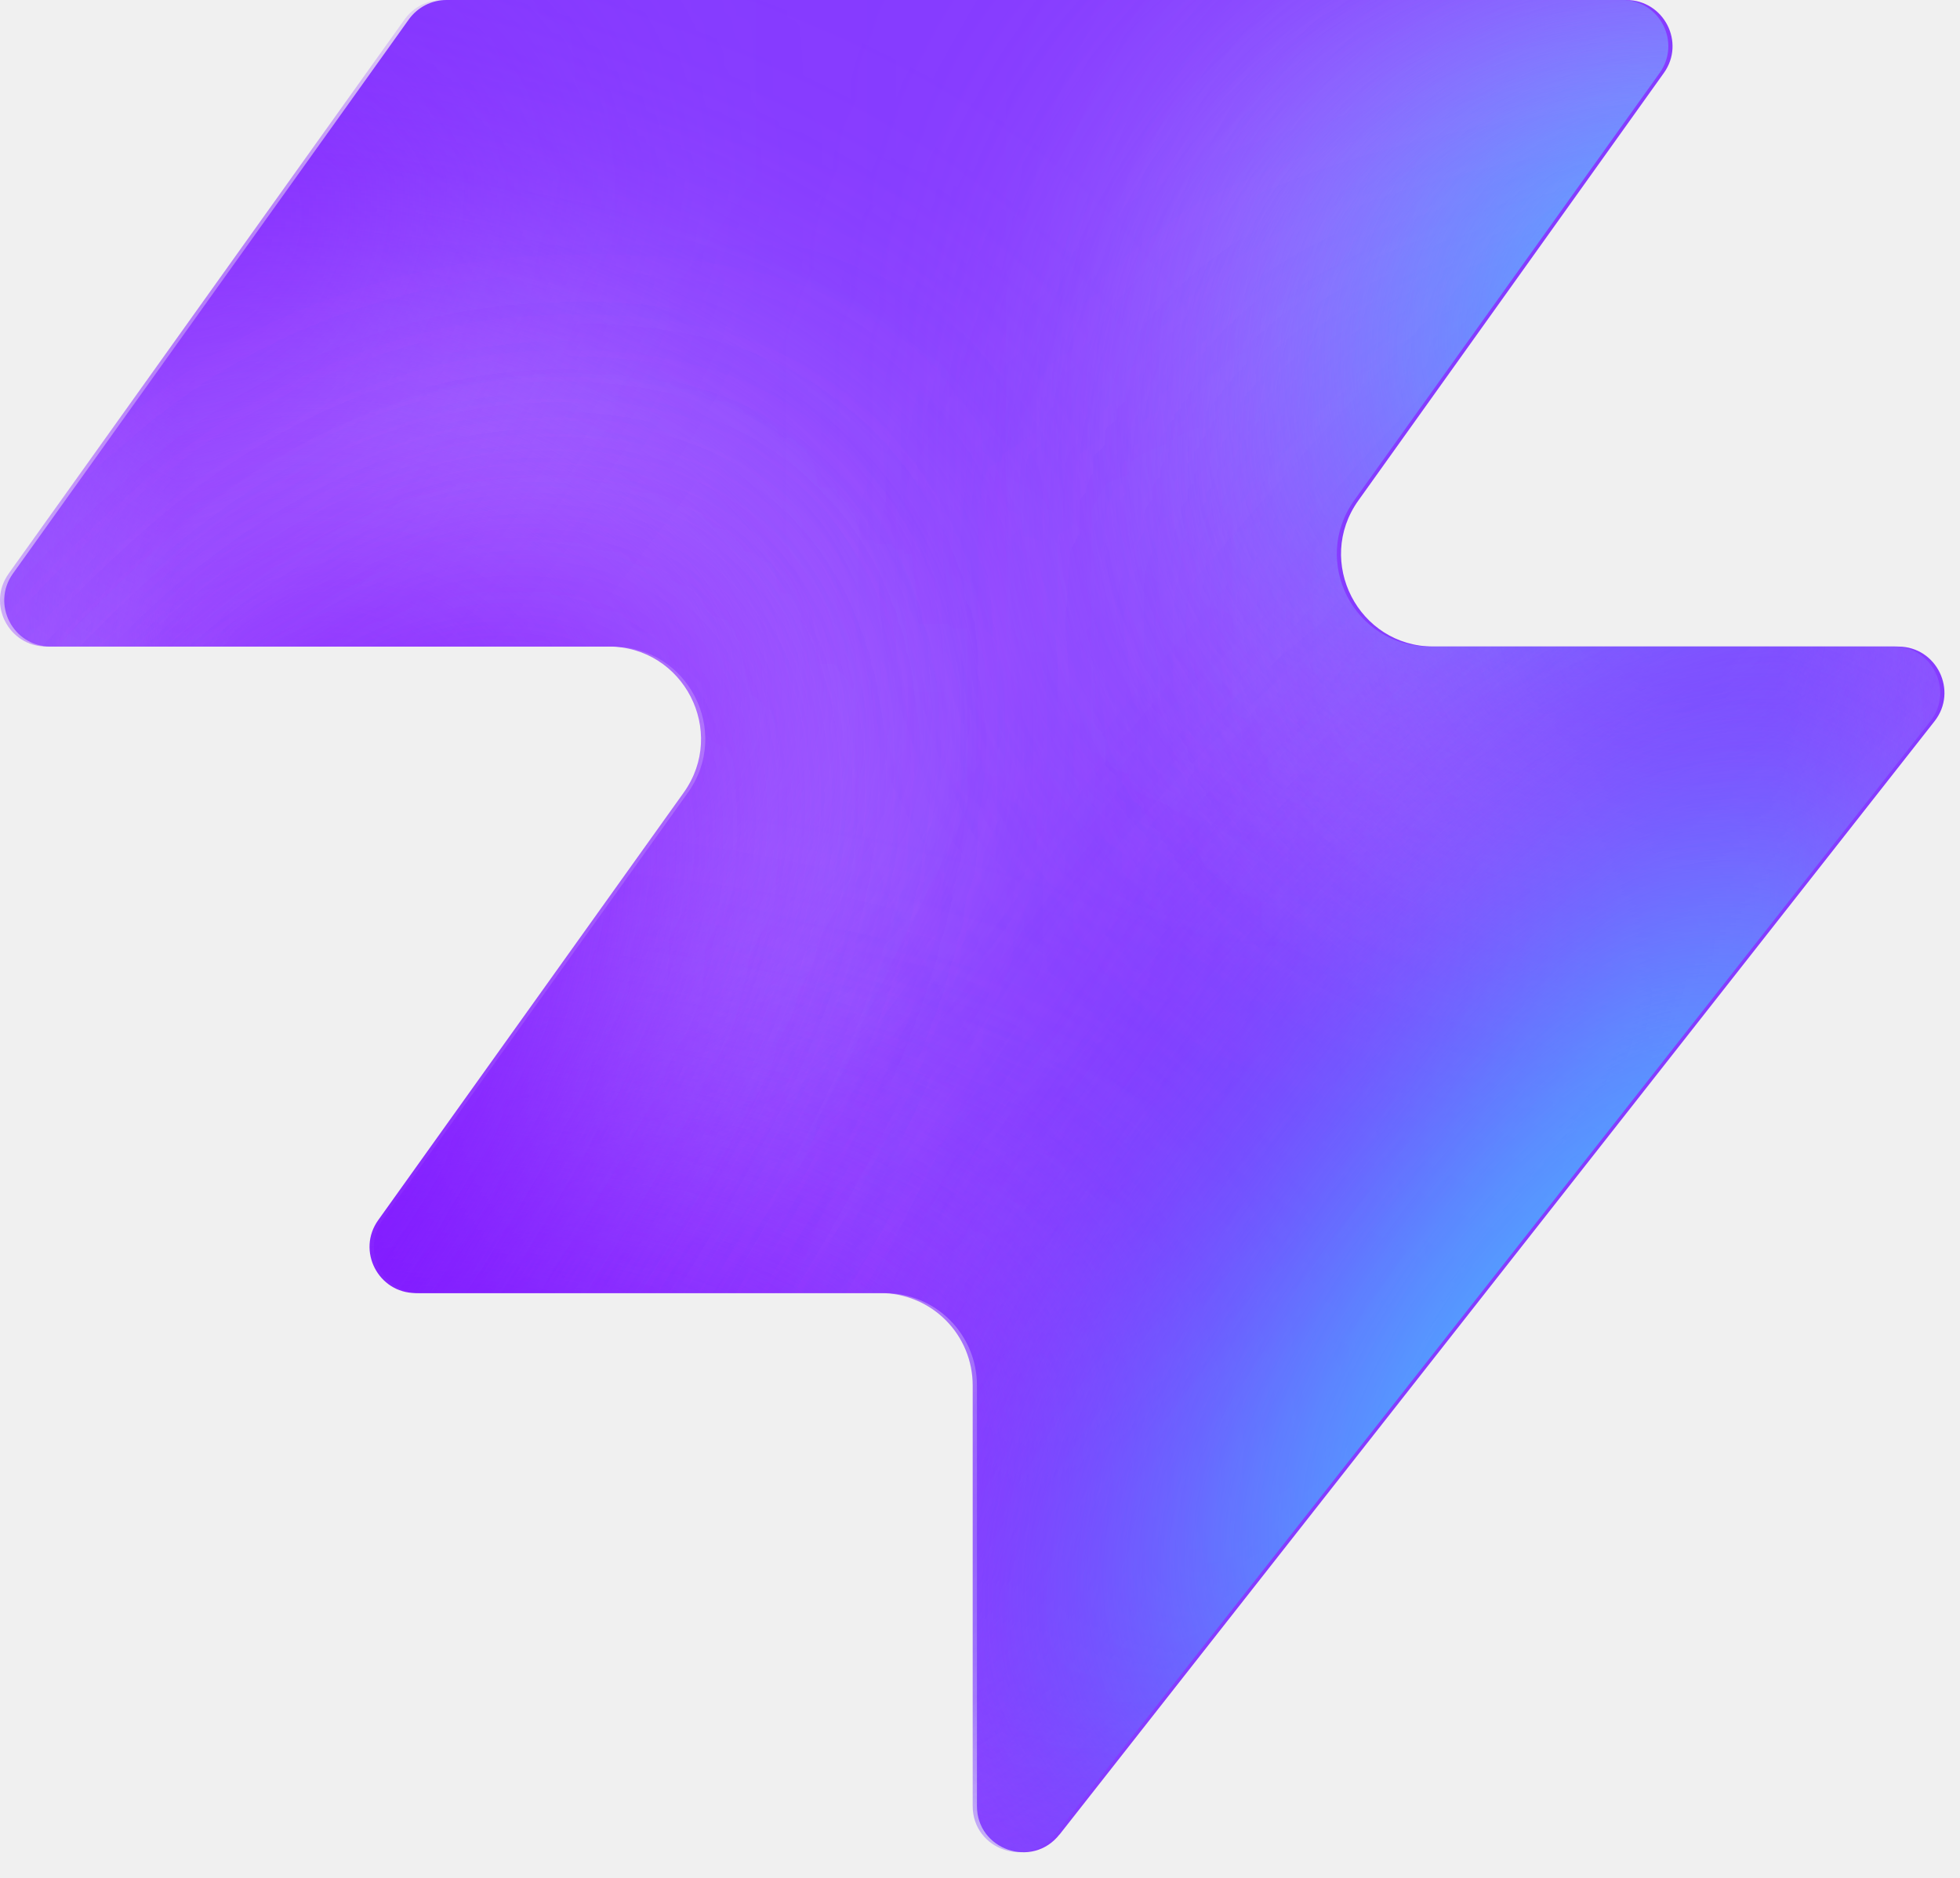
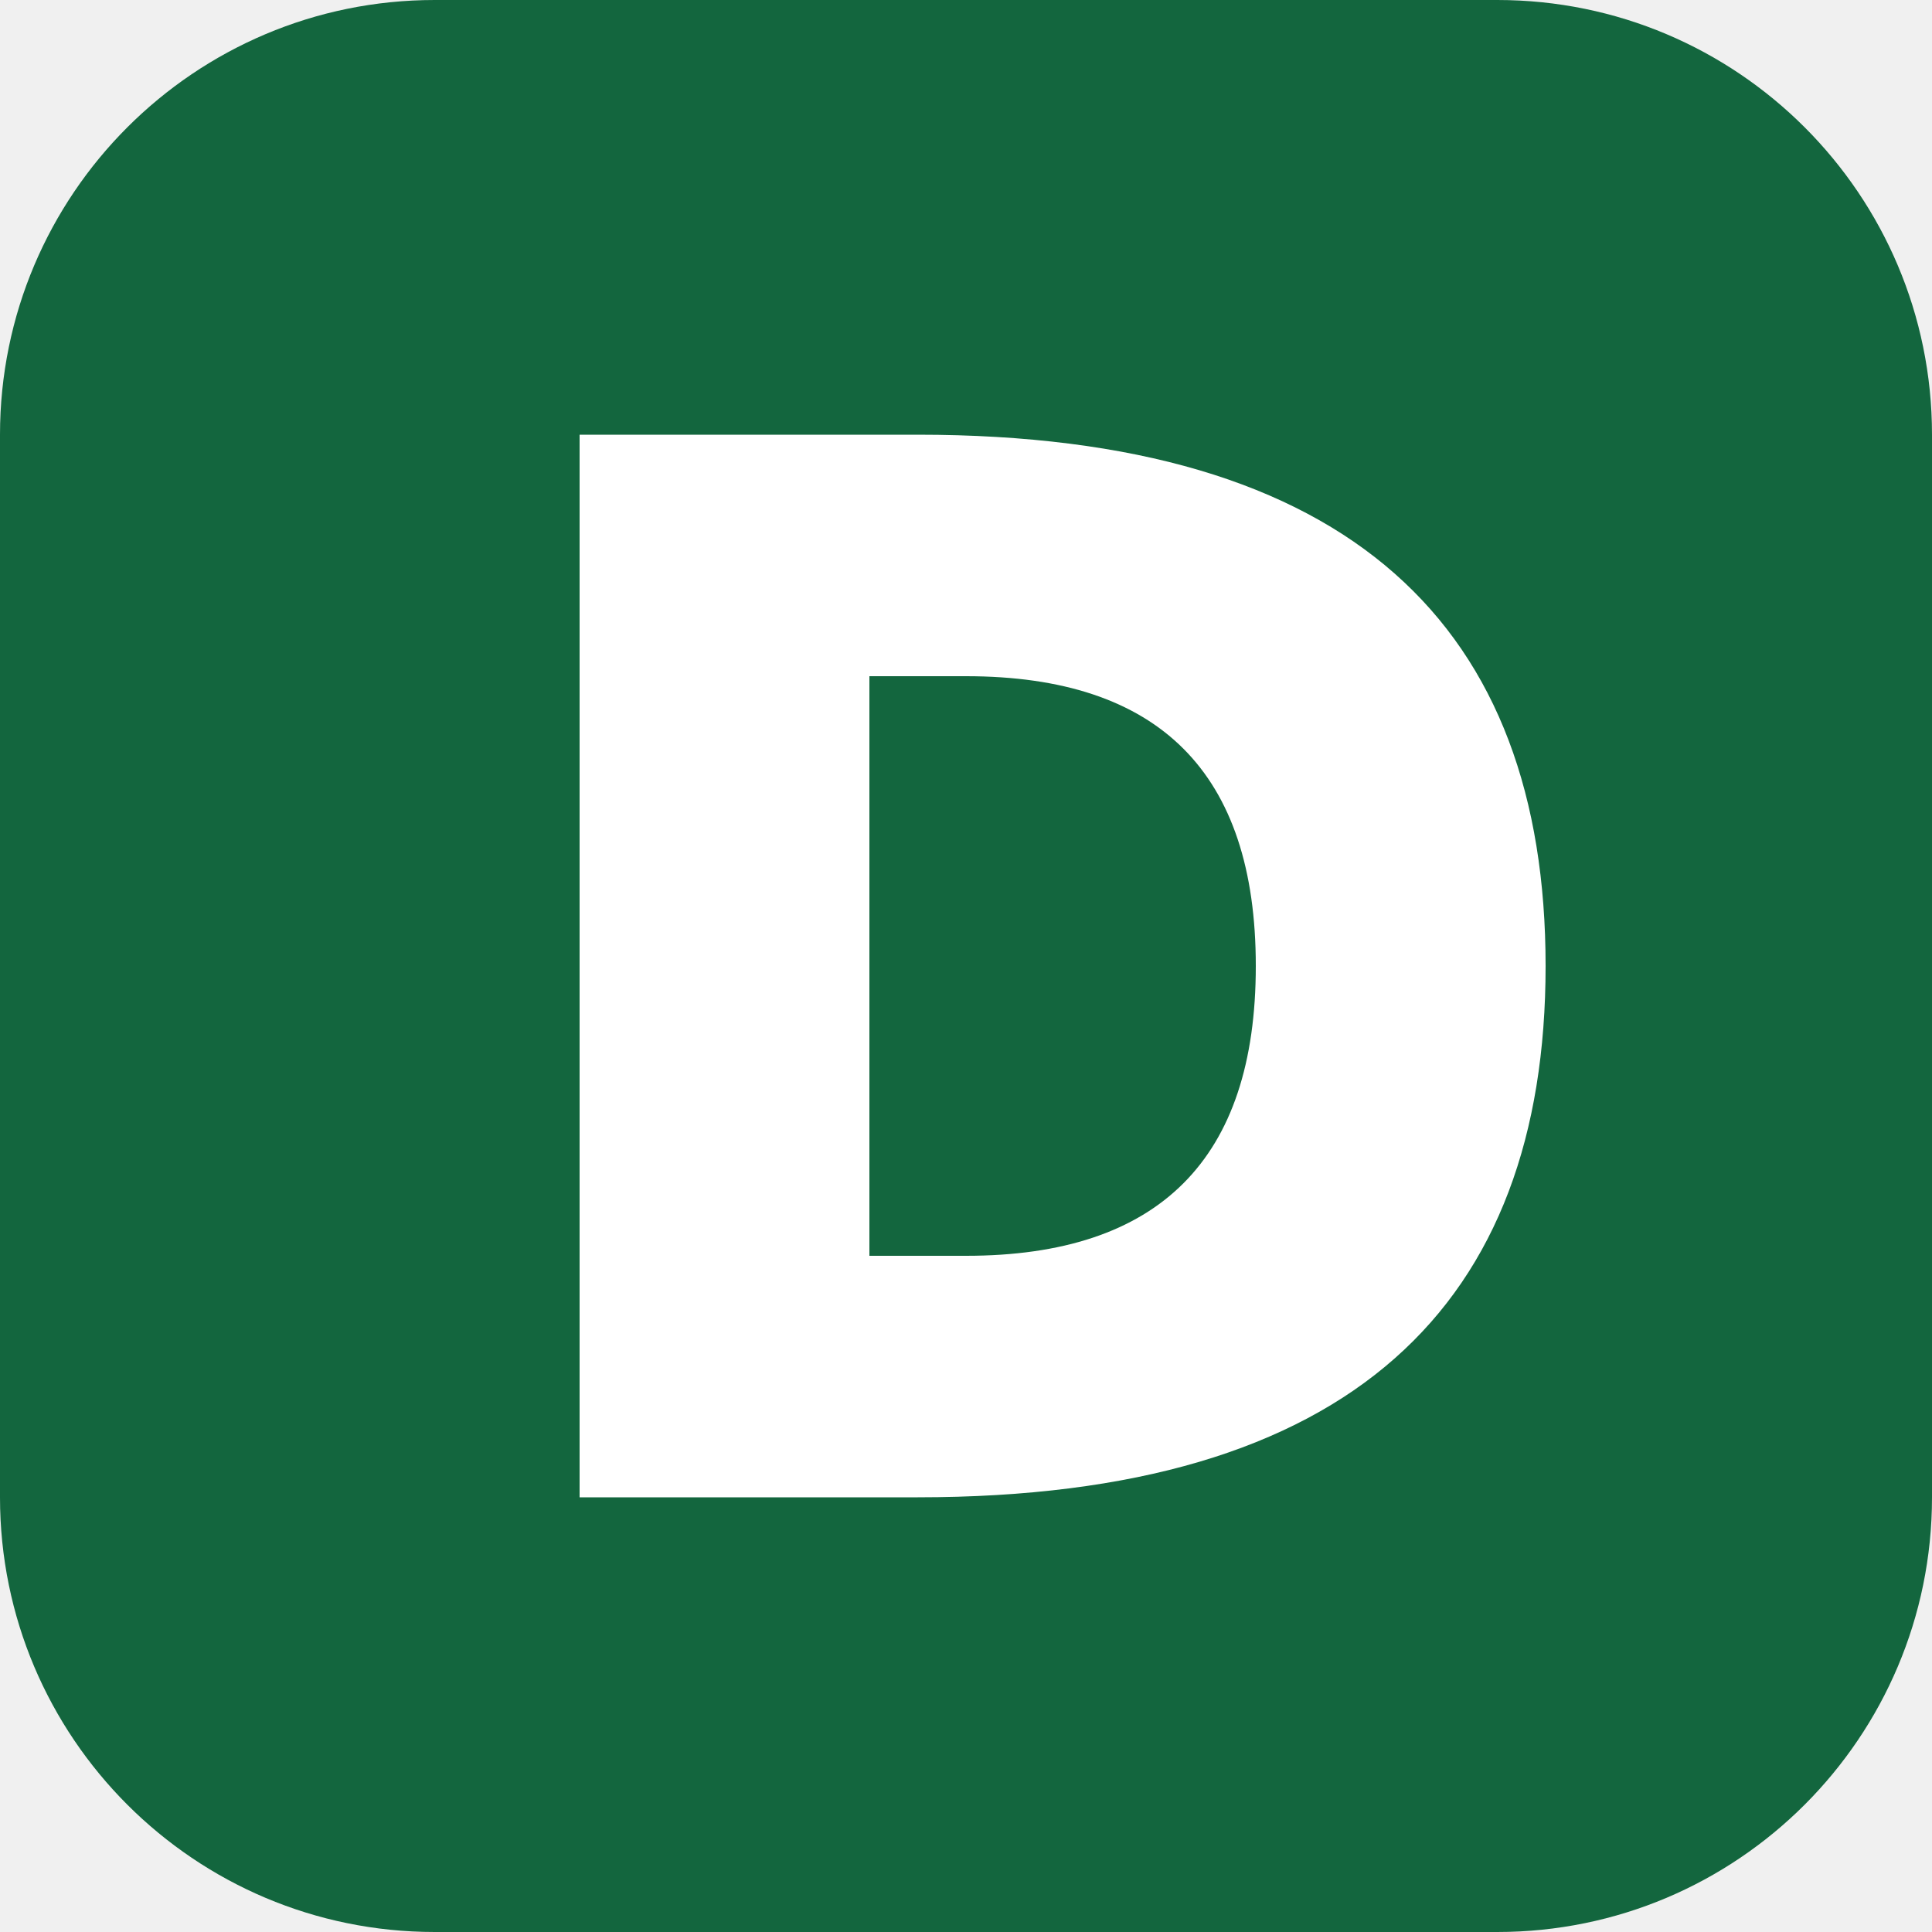
- <svg xmlns="http://www.w3.org/2000/svg" width="48" height="46" fill="none" viewBox="0 0 48 46">
-   <path fill="#863bff" d="M25.946 44.938c-.664.845-2.021.375-2.021-.698V33.937a2.26 2.26 0 0 0-2.262-2.262H10.287c-.92 0-1.456-1.04-.92-1.788l7.48-10.471c1.07-1.497 0-3.578-1.842-3.578H1.237c-.92 0-1.456-1.04-.92-1.788L10.013.474c.214-.297.556-.474.92-.474h28.894c.92 0 1.456 1.04.92 1.788l-7.48 10.471c-1.07 1.498 0 3.579 1.842 3.579h11.377c.943 0 1.473 1.088.89 1.83L25.947 44.94z" style="fill:#863bff;fill:color(display-p3 .525 .23 1);fill-opacity:1" />
-   <mask id="a" width="48" height="46" x="0" y="0" maskUnits="userSpaceOnUse" style="mask-type:alpha">
-     <path fill="#000" d="M25.842 44.938c-.664.844-2.021.375-2.021-.698V33.937a2.26 2.26 0 0 0-2.262-2.262H10.183c-.92 0-1.456-1.04-.92-1.788l7.48-10.471c1.07-1.498 0-3.579-1.842-3.579H1.133c-.92 0-1.456-1.04-.92-1.787L9.91.473c.214-.297.556-.474.92-.474h28.894c.92 0 1.456 1.04.92 1.788l-7.48 10.471c-1.07 1.498 0 3.578 1.842 3.578h11.377c.943 0 1.473 1.088.89 1.832L25.843 44.94z" style="fill:#000;fill-opacity:1" />
-   </mask>
-   <g mask="url(#a)">
-     <g filter="url(#b)">
-       <ellipse cx="5.508" cy="14.704" fill="#ede6ff" rx="5.508" ry="14.704" style="fill:#ede6ff;fill:color(display-p3 .927 .903 1);fill-opacity:1" transform="matrix(.00324 1 1 -.00324 -4.47 31.516)" />
-     </g>
-     <g filter="url(#c)">
-       <ellipse cx="10.399" cy="29.851" fill="#ede6ff" rx="10.399" ry="29.851" style="fill:#ede6ff;fill:color(display-p3 .927 .903 1);fill-opacity:1" transform="matrix(.00324 1 1 -.00324 -39.328 7.883)" />
-     </g>
-     <g filter="url(#d)">
-       <ellipse cx="5.508" cy="30.487" fill="#7e14ff" rx="5.508" ry="30.487" style="fill:#7e14ff;fill:color(display-p3 .492 .077 1);fill-opacity:1" transform="rotate(89.814 -25.913 -14.639)scale(1 -1)" />
-     </g>
-     <g filter="url(#e)">
-       <ellipse cx="5.508" cy="30.599" fill="#7e14ff" rx="5.508" ry="30.599" style="fill:#7e14ff;fill:color(display-p3 .492 .077 1);fill-opacity:1" transform="rotate(89.814 -32.644 -3.334)scale(1 -1)" />
-     </g>
-     <g filter="url(#f)">
-       <ellipse cx="5.508" cy="30.599" fill="#7e14ff" rx="5.508" ry="30.599" style="fill:#7e14ff;fill:color(display-p3 .492 .077 1);fill-opacity:1" transform="matrix(.00324 1 1 -.00324 -34.34 30.47)" />
-     </g>
-     <g filter="url(#g)">
-       <ellipse cx="14.072" cy="22.078" fill="#ede6ff" rx="14.072" ry="22.078" style="fill:#ede6ff;fill:color(display-p3 .927 .903 1);fill-opacity:1" transform="rotate(93.35 24.506 48.493)scale(-1 1)" />
-     </g>
-     <g filter="url(#h)">
-       <ellipse cx="3.47" cy="21.501" fill="#7e14ff" rx="3.47" ry="21.501" style="fill:#7e14ff;fill:color(display-p3 .492 .077 1);fill-opacity:1" transform="rotate(89.009 28.708 47.59)scale(-1 1)" />
-     </g>
-     <g filter="url(#i)">
-       <ellipse cx="3.47" cy="21.501" fill="#7e14ff" rx="3.47" ry="21.501" style="fill:#7e14ff;fill:color(display-p3 .492 .077 1);fill-opacity:1" transform="rotate(89.009 28.708 47.59)scale(-1 1)" />
-     </g>
-     <g filter="url(#j)">
-       <ellipse cx=".387" cy="8.972" fill="#7e14ff" rx="4.407" ry="29.108" style="fill:#7e14ff;fill:color(display-p3 .492 .077 1);fill-opacity:1" transform="rotate(39.51 .387 8.972)" />
-     </g>
-     <g filter="url(#k)">
-       <ellipse cx="47.523" cy="-6.092" fill="#7e14ff" rx="4.407" ry="29.108" style="fill:#7e14ff;fill:color(display-p3 .492 .077 1);fill-opacity:1" transform="rotate(37.892 47.523 -6.092)" />
-     </g>
-     <g filter="url(#l)">
-       <ellipse cx="41.412" cy="6.333" fill="#47bfff" rx="5.971" ry="9.665" style="fill:#47bfff;fill:color(display-p3 .28 .748 1);fill-opacity:1" transform="rotate(37.892 41.412 6.333)" />
-     </g>
-     <g filter="url(#m)">
-       <ellipse cx="-1.879" cy="38.332" fill="#7e14ff" rx="4.407" ry="29.108" style="fill:#7e14ff;fill:color(display-p3 .492 .077 1);fill-opacity:1" transform="rotate(37.892 -1.88 38.332)" />
-     </g>
-     <g filter="url(#n)">
-       <ellipse cx="-1.879" cy="38.332" fill="#7e14ff" rx="4.407" ry="29.108" style="fill:#7e14ff;fill:color(display-p3 .492 .077 1);fill-opacity:1" transform="rotate(37.892 -1.88 38.332)" />
-     </g>
-     <g filter="url(#o)">
-       <ellipse cx="35.651" cy="29.907" fill="#7e14ff" rx="4.407" ry="29.108" style="fill:#7e14ff;fill:color(display-p3 .492 .077 1);fill-opacity:1" transform="rotate(37.892 35.651 29.907)" />
-     </g>
-     <g filter="url(#p)">
-       <ellipse cx="38.418" cy="32.4" fill="#47bfff" rx="5.971" ry="15.297" style="fill:#47bfff;fill:color(display-p3 .28 .748 1);fill-opacity:1" transform="rotate(37.892 38.418 32.4)" />
-     </g>
-   </g>
-   <defs>
-     <filter id="b" width="60.045" height="41.654" x="-19.77" y="16.149" color-interpolation-filters="sRGB" filterUnits="userSpaceOnUse">
-       <feFlood flood-opacity="0" result="BackgroundImageFix" />
-       <feBlend in="SourceGraphic" in2="BackgroundImageFix" result="shape" />
-       <feGaussianBlur result="effect1_foregroundBlur_2002_17158" stdDeviation="7.659" />
-     </filter>
-     <filter id="c" width="90.34" height="51.437" x="-54.613" y="-7.533" color-interpolation-filters="sRGB" filterUnits="userSpaceOnUse">
-       <feFlood flood-opacity="0" result="BackgroundImageFix" />
-       <feBlend in="SourceGraphic" in2="BackgroundImageFix" result="shape" />
-       <feGaussianBlur result="effect1_foregroundBlur_2002_17158" stdDeviation="7.659" />
-     </filter>
-     <filter id="d" width="79.355" height="29.4" x="-49.64" y="2.03" color-interpolation-filters="sRGB" filterUnits="userSpaceOnUse">
-       <feFlood flood-opacity="0" result="BackgroundImageFix" />
-       <feBlend in="SourceGraphic" in2="BackgroundImageFix" result="shape" />
-       <feGaussianBlur result="effect1_foregroundBlur_2002_17158" stdDeviation="4.596" />
-     </filter>
-     <filter id="e" width="79.579" height="29.4" x="-45.045" y="20.029" color-interpolation-filters="sRGB" filterUnits="userSpaceOnUse">
-       <feFlood flood-opacity="0" result="BackgroundImageFix" />
-       <feBlend in="SourceGraphic" in2="BackgroundImageFix" result="shape" />
-       <feGaussianBlur result="effect1_foregroundBlur_2002_17158" stdDeviation="4.596" />
-     </filter>
-     <filter id="f" width="79.579" height="29.4" x="-43.513" y="21.178" color-interpolation-filters="sRGB" filterUnits="userSpaceOnUse">
-       <feFlood flood-opacity="0" result="BackgroundImageFix" />
-       <feBlend in="SourceGraphic" in2="BackgroundImageFix" result="shape" />
-       <feGaussianBlur result="effect1_foregroundBlur_2002_17158" stdDeviation="4.596" />
-     </filter>
-     <filter id="g" width="74.749" height="58.852" x="15.756" y="-17.901" color-interpolation-filters="sRGB" filterUnits="userSpaceOnUse">
-       <feFlood flood-opacity="0" result="BackgroundImageFix" />
-       <feBlend in="SourceGraphic" in2="BackgroundImageFix" result="shape" />
-       <feGaussianBlur result="effect1_foregroundBlur_2002_17158" stdDeviation="7.659" />
-     </filter>
-     <filter id="h" width="61.377" height="25.362" x="23.548" y="2.284" color-interpolation-filters="sRGB" filterUnits="userSpaceOnUse">
-       <feFlood flood-opacity="0" result="BackgroundImageFix" />
-       <feBlend in="SourceGraphic" in2="BackgroundImageFix" result="shape" />
-       <feGaussianBlur result="effect1_foregroundBlur_2002_17158" stdDeviation="4.596" />
-     </filter>
-     <filter id="i" width="61.377" height="25.362" x="23.548" y="2.284" color-interpolation-filters="sRGB" filterUnits="userSpaceOnUse">
-       <feFlood flood-opacity="0" result="BackgroundImageFix" />
-       <feBlend in="SourceGraphic" in2="BackgroundImageFix" result="shape" />
-       <feGaussianBlur result="effect1_foregroundBlur_2002_17158" stdDeviation="4.596" />
-     </filter>
-     <filter id="j" width="56.045" height="63.649" x="-27.636" y="-22.853" color-interpolation-filters="sRGB" filterUnits="userSpaceOnUse">
-       <feFlood flood-opacity="0" result="BackgroundImageFix" />
-       <feBlend in="SourceGraphic" in2="BackgroundImageFix" result="shape" />
-       <feGaussianBlur result="effect1_foregroundBlur_2002_17158" stdDeviation="4.596" />
-     </filter>
-     <filter id="k" width="54.814" height="64.646" x="20.116" y="-38.415" color-interpolation-filters="sRGB" filterUnits="userSpaceOnUse">
-       <feFlood flood-opacity="0" result="BackgroundImageFix" />
-       <feBlend in="SourceGraphic" in2="BackgroundImageFix" result="shape" />
-       <feGaussianBlur result="effect1_foregroundBlur_2002_17158" stdDeviation="4.596" />
-     </filter>
-     <filter id="l" width="33.541" height="35.313" x="24.641" y="-11.323" color-interpolation-filters="sRGB" filterUnits="userSpaceOnUse">
-       <feFlood flood-opacity="0" result="BackgroundImageFix" />
-       <feBlend in="SourceGraphic" in2="BackgroundImageFix" result="shape" />
-       <feGaussianBlur result="effect1_foregroundBlur_2002_17158" stdDeviation="4.596" />
-     </filter>
-     <filter id="m" width="54.814" height="64.646" x="-29.286" y="6.009" color-interpolation-filters="sRGB" filterUnits="userSpaceOnUse">
-       <feFlood flood-opacity="0" result="BackgroundImageFix" />
-       <feBlend in="SourceGraphic" in2="BackgroundImageFix" result="shape" />
-       <feGaussianBlur result="effect1_foregroundBlur_2002_17158" stdDeviation="4.596" />
-     </filter>
-     <filter id="n" width="54.814" height="64.646" x="-29.286" y="6.009" color-interpolation-filters="sRGB" filterUnits="userSpaceOnUse">
-       <feFlood flood-opacity="0" result="BackgroundImageFix" />
-       <feBlend in="SourceGraphic" in2="BackgroundImageFix" result="shape" />
-       <feGaussianBlur result="effect1_foregroundBlur_2002_17158" stdDeviation="4.596" />
-     </filter>
-     <filter id="o" width="54.814" height="64.646" x="8.244" y="-2.416" color-interpolation-filters="sRGB" filterUnits="userSpaceOnUse">
-       <feFlood flood-opacity="0" result="BackgroundImageFix" />
-       <feBlend in="SourceGraphic" in2="BackgroundImageFix" result="shape" />
-       <feGaussianBlur result="effect1_foregroundBlur_2002_17158" stdDeviation="4.596" />
-     </filter>
-     <filter id="p" width="39.409" height="43.623" x="18.713" y="10.588" color-interpolation-filters="sRGB" filterUnits="userSpaceOnUse">
-       <feFlood flood-opacity="0" result="BackgroundImageFix" />
-       <feBlend in="SourceGraphic" in2="BackgroundImageFix" result="shape" />
-       <feGaussianBlur result="effect1_foregroundBlur_2002_17158" stdDeviation="4.596" />
-     </filter>
-   </defs>
+ <svg xmlns="http://www.w3.org/2000/svg" viewBox="0 0 40 40">
+   <rect width="40" height="40" rx="9" fill="#13663e" />
+   <path d="M12 9h7c9 0 13 4 13 11s-4 11-13 11h-7V9zm6 5v12h2c4 0 6-2 6-6s-2-6-6-6h-2z" fill="white" />
</svg>
